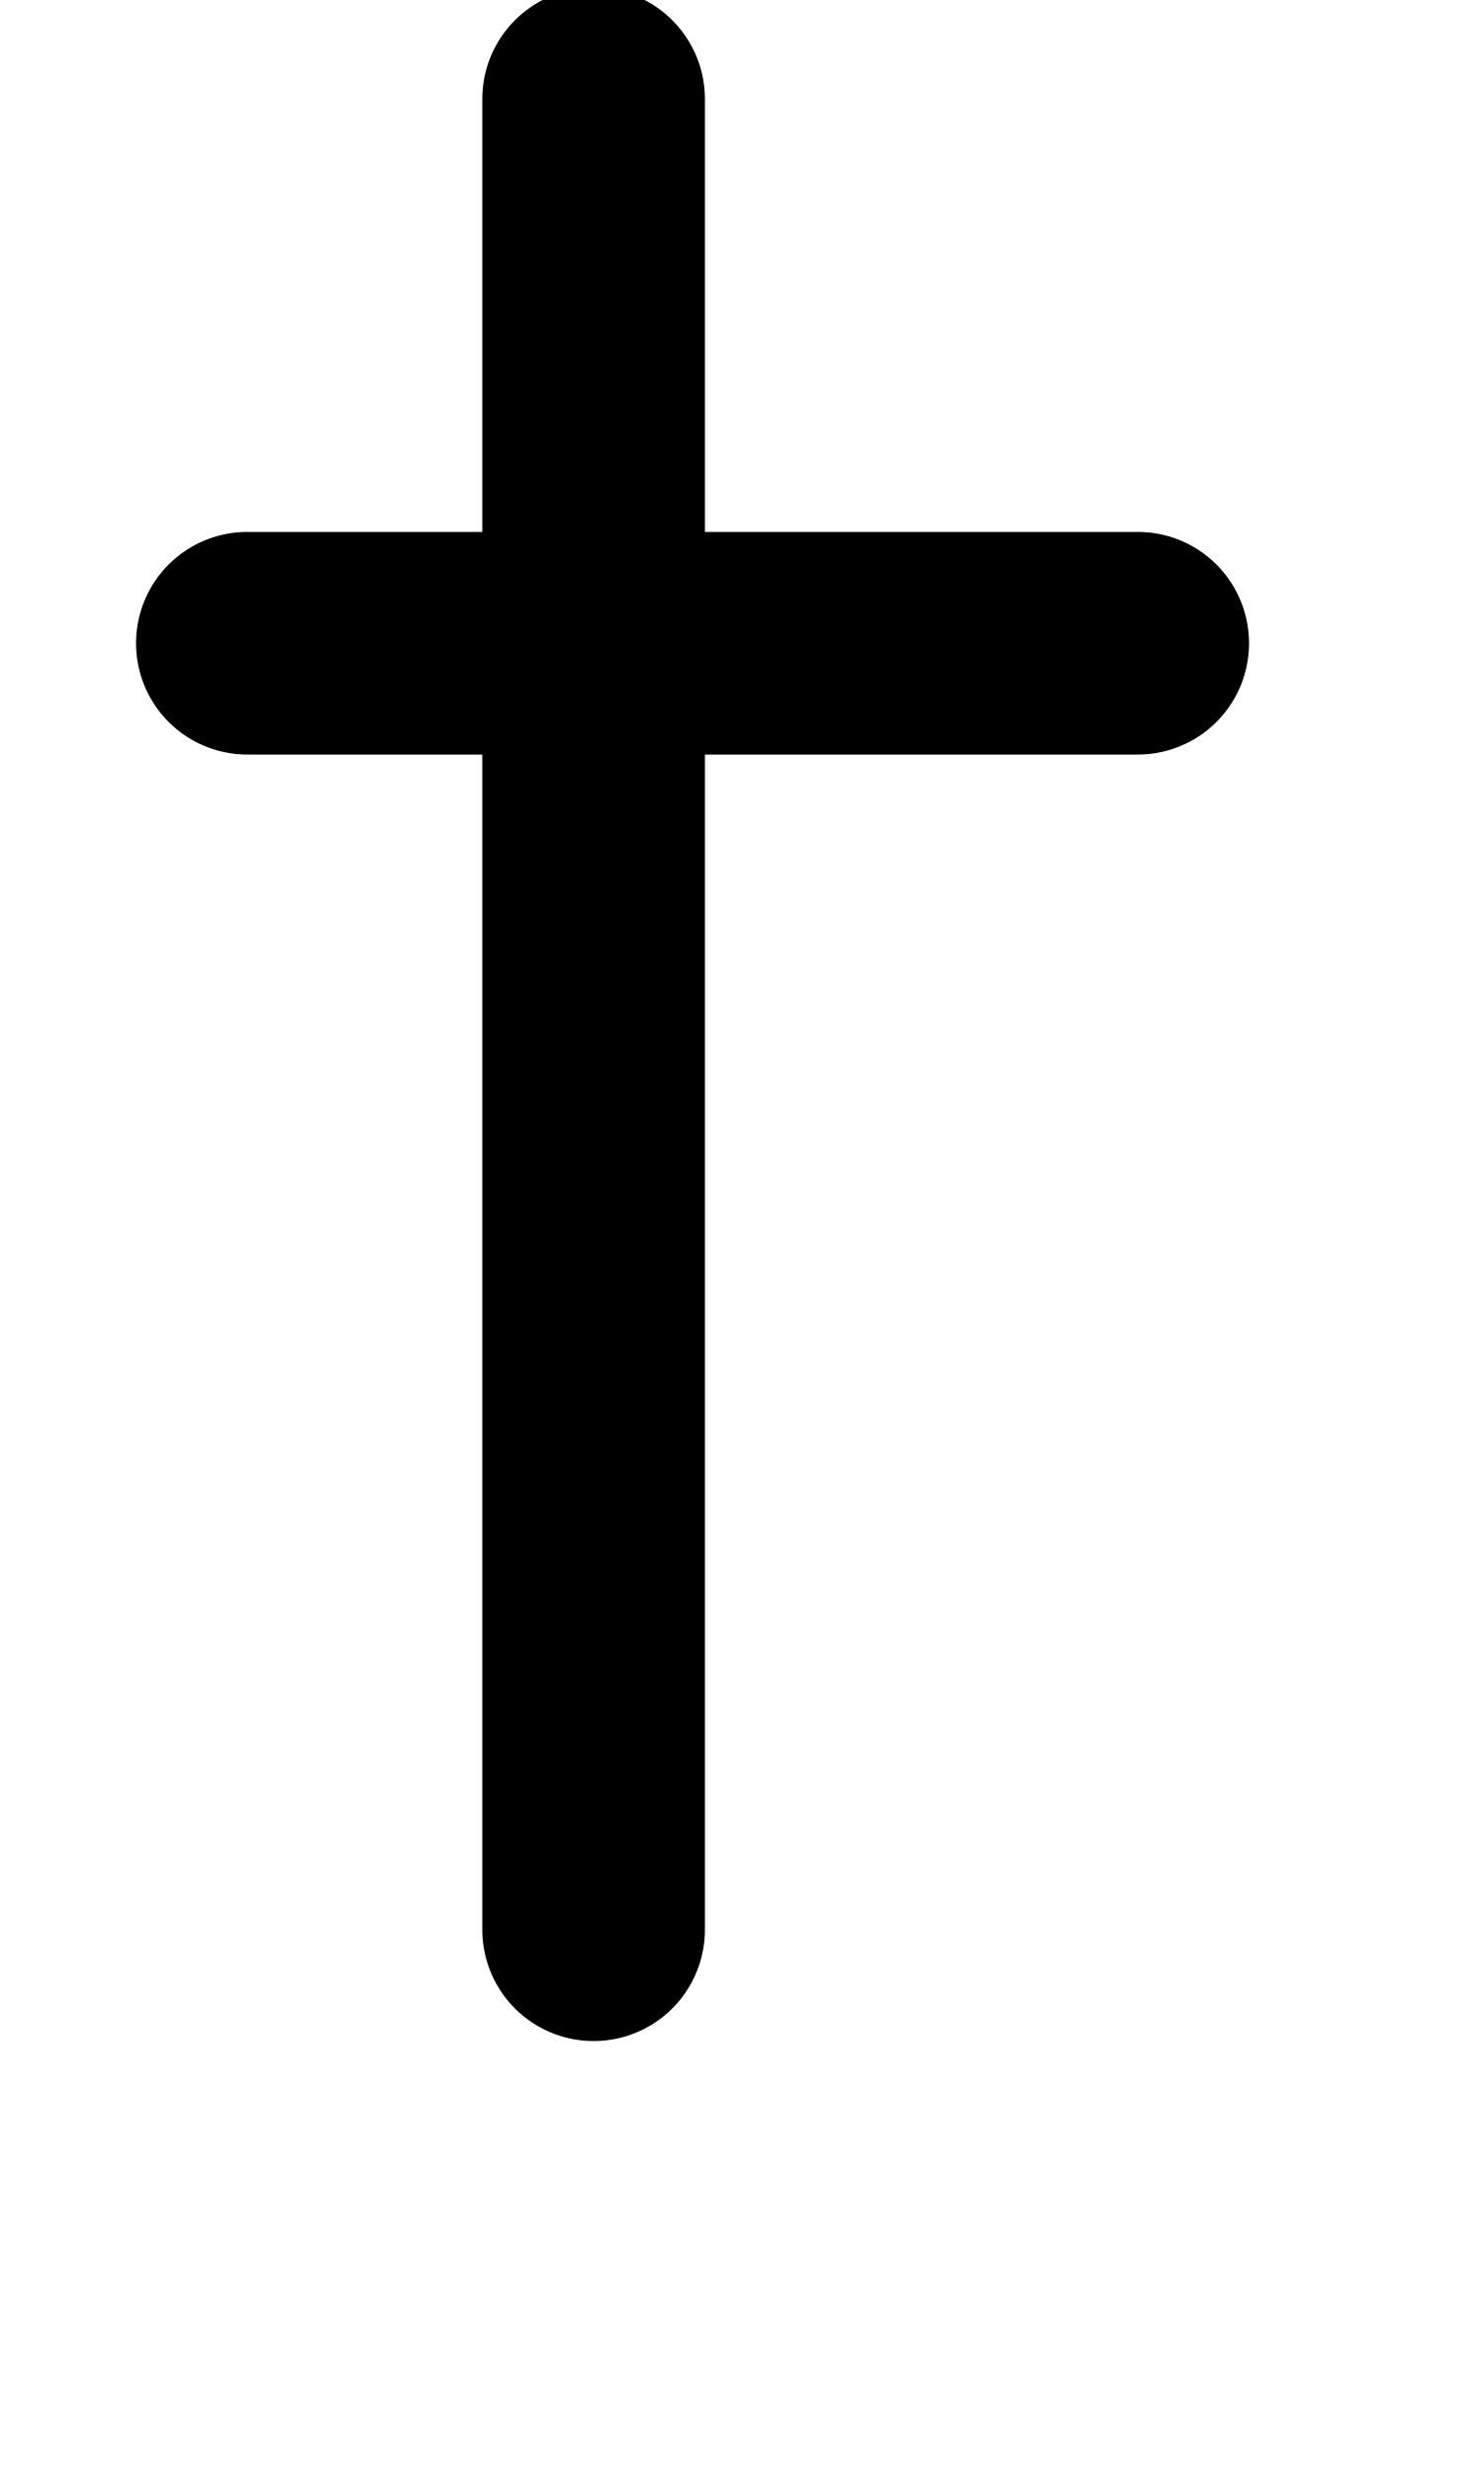
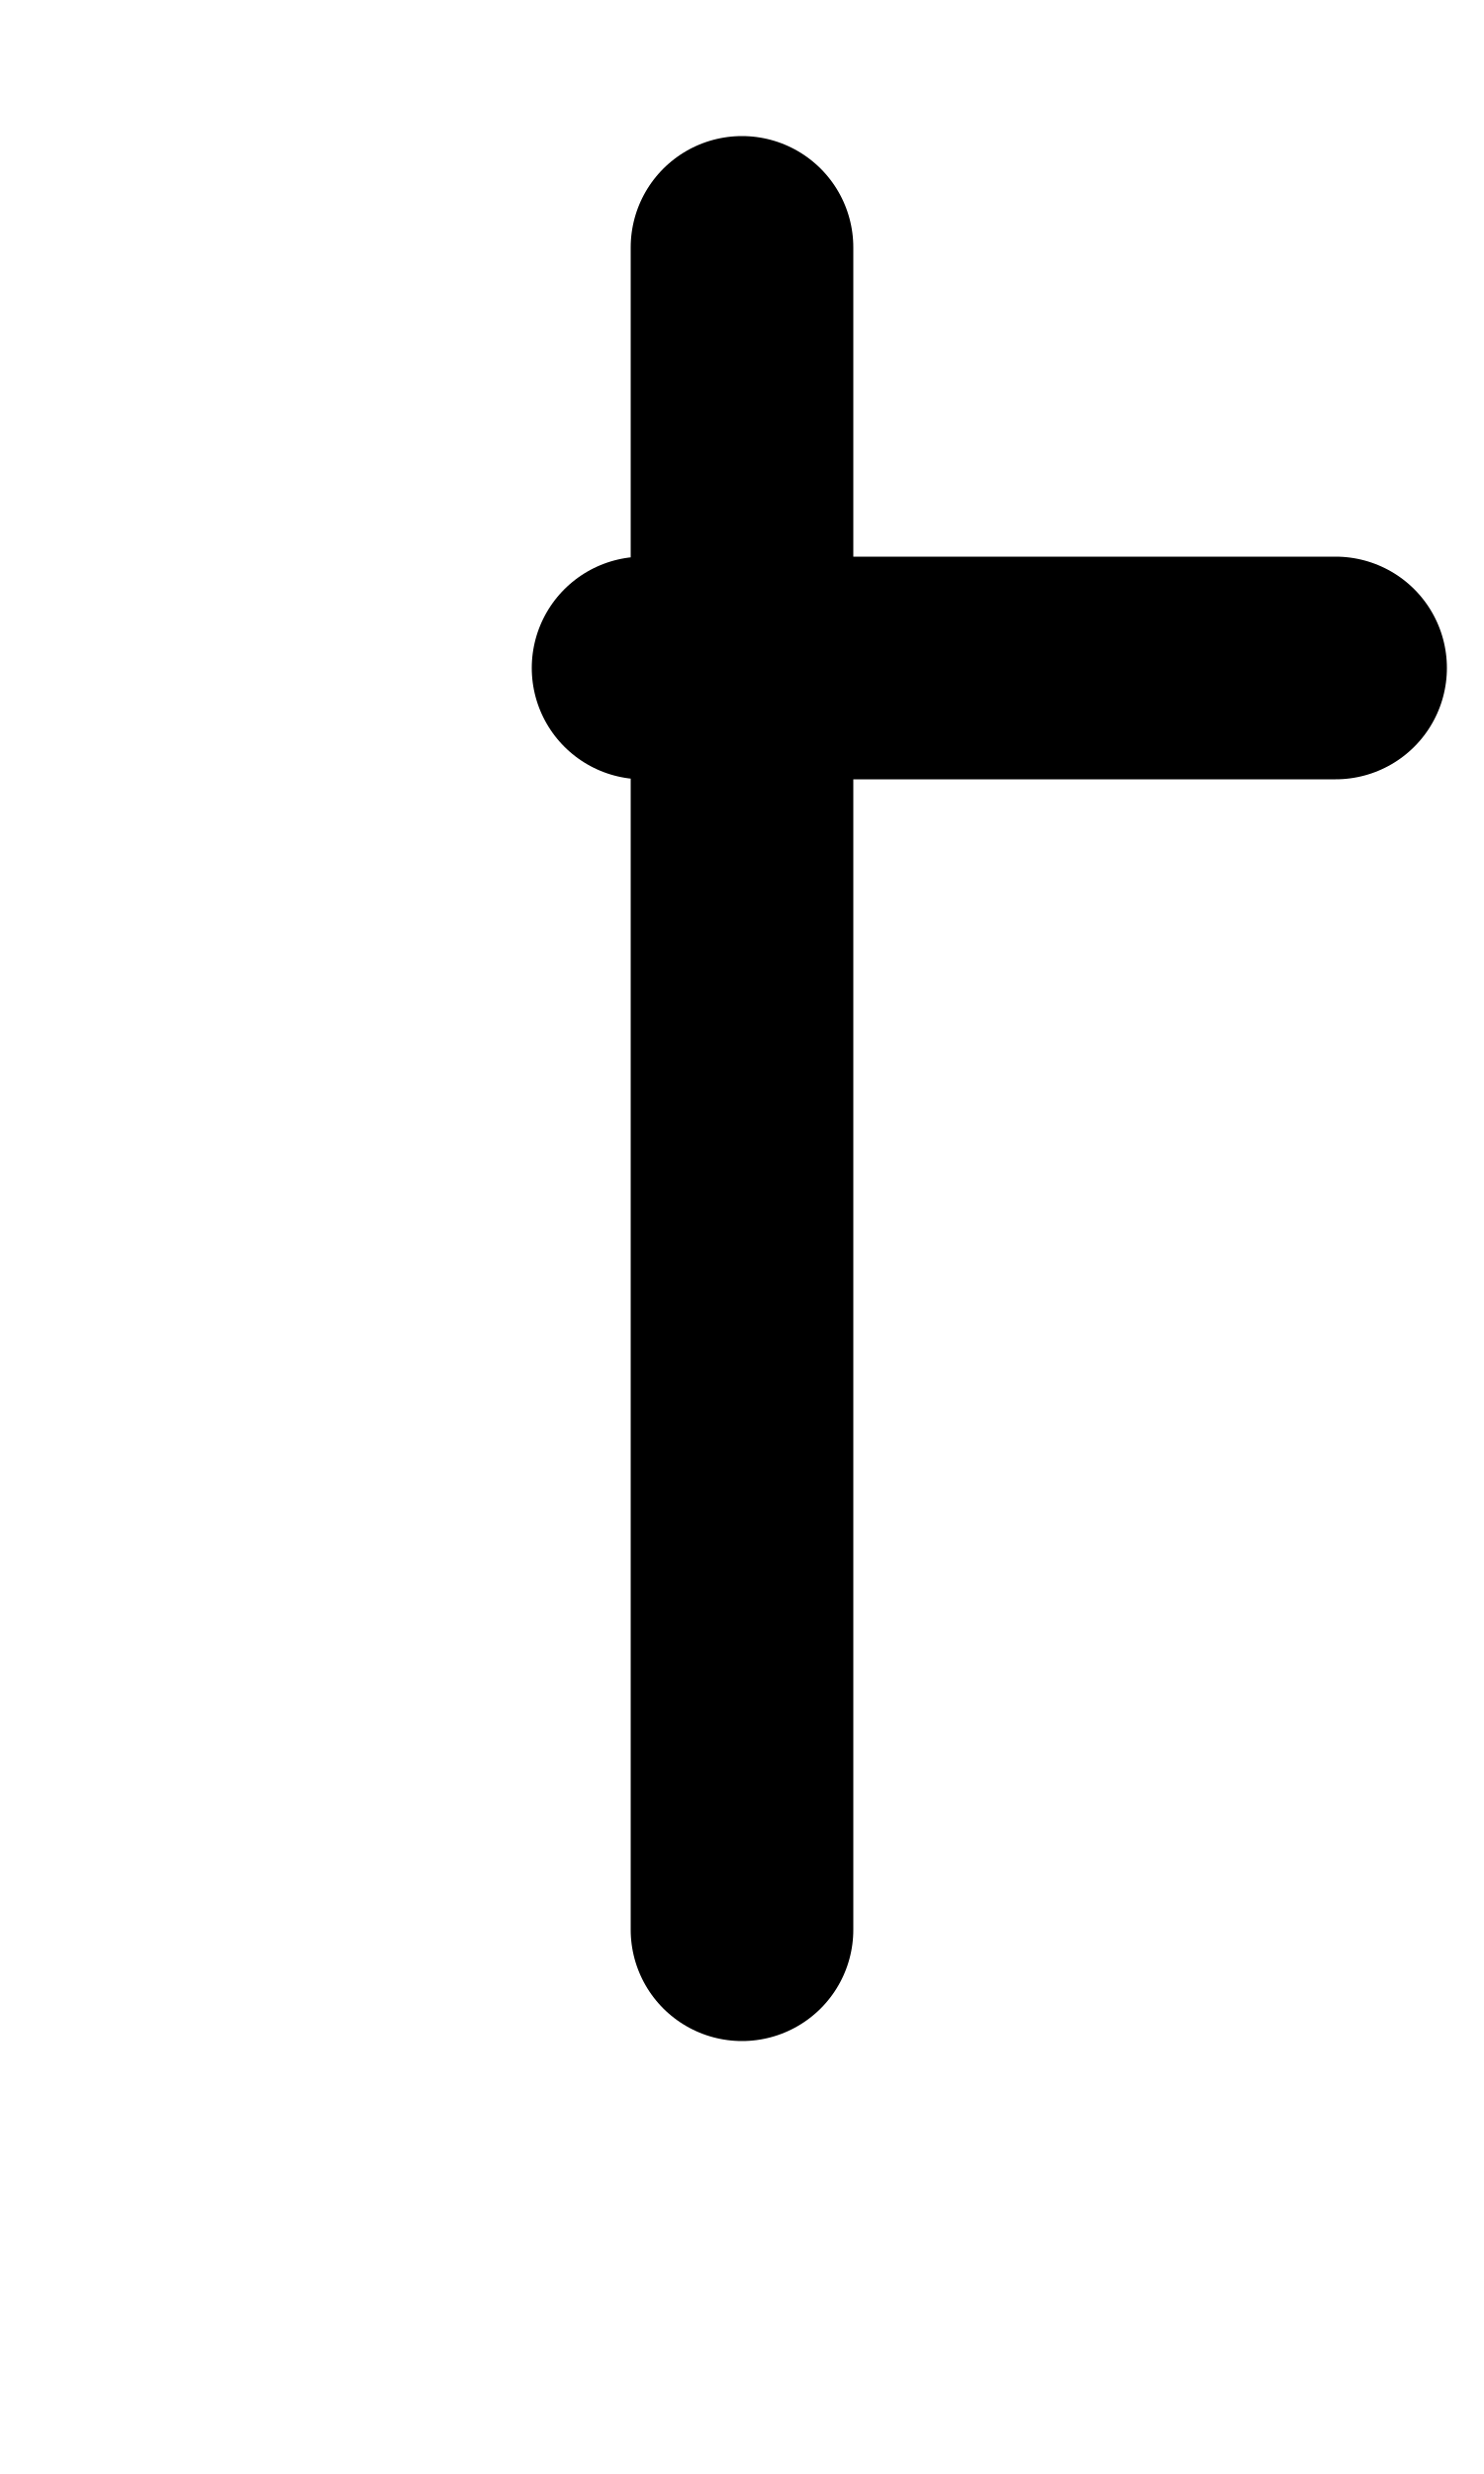
<svg xmlns="http://www.w3.org/2000/svg" viewBox="0 0 600.000 1000">
-   <path d="M 240.000 40.000 V 780.000" fill="none" stroke="black" stroke-width="90.000" stroke-linecap="round" stroke-linejoin="round" />
-   <path d="M 100.000 260.000 H 460.000" fill="none" stroke="black" stroke-width="90.000" stroke-linecap="round" stroke-linejoin="round" />
+   <path d="M 541.472 314.976 L 542.943 314.904 L 544.411 314.783 L 545.874 314.615 L 547.330 314.399 L 548.779 314.135 L 550.218 313.824 L 551.647 313.467 L 553.063 313.062 L 554.465 312.612 L 555.851 312.116 L 557.221 311.575 L 558.572 310.989 L 559.903 310.359 L 561.213 309.686 L 562.500 308.971 L 563.763 308.214 L 565.001 307.416 L 566.211 306.578 L 567.394 305.701 L 568.548 304.785 L 569.671 303.833 L 570.762 302.844 L 571.820 301.820 L 572.844 300.762 L 573.833 299.671 L 574.785 298.548 L 575.701 297.394 L 576.578 296.211 L 577.416 295.001 L 578.214 293.763 L 578.971 292.500 L 579.686 291.213 L 580.359 289.903 L 580.989 288.572 L 581.575 287.221 L 582.116 285.851 L 582.612 284.465 L 583.062 283.063 L 583.467 281.647 L 583.824 280.218 L 584.135 278.779 L 584.399 277.330 L 584.615 275.874 L 584.783 274.411 L 584.904 272.943 L 584.976 271.472 L 585.000 270.000 L 584.976 268.528 L 584.904 267.057 L 584.783 265.589 L 584.615 264.126 L 584.399 262.670 L 584.135 261.221 L 583.824 259.782 L 583.467 258.353 L 583.062 256.937 L 582.612 255.535 L 582.116 254.149 L 581.575 252.779 L 580.989 251.428 L 580.359 250.097 L 579.686 248.787 L 578.971 247.500 L 578.214 246.237 L 577.416 244.999 L 576.578 243.789 L 575.701 242.606 L 574.785 241.452 L 573.833 240.329 L 572.844 239.238 L 571.820 238.180 L 570.762 237.156 L 569.671 236.167 L 568.548 235.215 L 567.394 234.299 L 566.211 233.422 L 565.001 232.584 L 563.763 231.786 L 562.500 231.029 L 561.213 230.314 L 559.903 229.641 L 558.572 229.011 L 557.221 228.425 L 555.851 227.884 L 554.465 227.388 L 553.063 226.938 L 551.647 226.533 L 550.218 226.176 L 548.779 225.865 L 547.330 225.601 L 545.874 225.385 L 544.411 225.217 L 542.943 225.096 L 541.472 225.024 L 540.000 225.000 L 345.000 225.000 L 345.000 100.000 L 344.976 98.528 L 344.904 97.057 L 344.783 95.589 L 344.615 94.126 L 344.399 92.670 L 344.135 91.221 L 343.824 89.782 L 343.467 88.353 L 343.062 86.937 L 342.612 85.535 L 342.116 84.149 L 341.575 82.779 L 340.989 81.428 L 340.359 80.097 L 339.686 78.787 L 338.971 77.500 L 338.214 76.237 L 337.416 74.999 L 336.578 73.789 L 335.701 72.606 L 334.785 71.452 L 333.833 70.329 L 332.844 69.238 L 331.820 68.180 L 330.762 67.156 L 329.671 66.167 L 328.548 65.215 L 327.394 64.299 L 326.211 63.422 L 325.001 62.584 L 323.763 61.786 L 322.500 61.029 L 321.213 60.314 L 319.903 59.641 L 318.572 59.011 L 317.221 58.425 L 315.851 57.884 L 314.465 57.388 L 313.063 56.938 L 311.647 56.533 L 310.218 56.176 L 308.779 55.865 L 307.330 55.601 L 305.874 55.385 L 304.411 55.217 L 302.943 55.096 L 301.472 55.024 L 300.000 55.000 L 298.528 55.024 L 297.057 55.096 L 295.589 55.217 L 294.126 55.385 L 292.670 55.601 L 291.221 55.865 L 289.782 56.176 L 288.353 56.533 L 286.937 56.938 L 285.535 57.388 L 284.149 57.884 L 282.779 58.425 L 281.428 59.011 L 280.097 59.641 L 278.787 60.314 L 277.500 61.029 L 276.237 61.786 L 274.999 62.584 L 273.789 63.422 L 272.606 64.299 L 271.452 65.215 L 270.329 66.167 L 269.238 67.156 L 268.180 68.180 L 267.156 69.238 L 266.167 70.329 L 265.215 71.452 L 264.299 72.606 L 263.422 73.789 L 262.584 74.999 L 261.786 76.237 L 261.029 77.500 L 260.314 78.787 L 259.641 80.097 L 259.011 81.428 L 258.425 82.779 L 257.884 84.149 L 257.388 85.535 L 256.938 86.937 L 256.533 88.353 L 256.176 89.782 L 255.865 91.221 L 255.601 92.670 L 255.385 94.126 L 255.217 95.589 L 255.096 97.057 L 255.024 98.528 L 255.000 100.000 L 255.000 225.284 L 254.126 225.385 L 252.670 225.601 L 251.221 225.865 L 249.782 226.176 L 248.353 226.533 L 246.937 226.938 L 245.535 227.388 L 244.149 227.884 L 242.779 228.425 L 241.428 229.011 L 240.097 229.641 L 238.787 230.314 L 237.500 231.029 L 236.237 231.786 L 234.999 232.584 L 233.789 233.422 L 232.606 234.299 L 231.452 235.215 L 230.329 236.167 L 229.238 237.156 L 228.180 238.180 L 227.156 239.238 L 226.167 240.329 L 225.215 241.452 L 224.299 242.606 L 223.422 243.789 L 222.584 244.999 L 221.786 246.237 L 221.029 247.500 L 220.314 248.787 L 219.641 250.097 L 219.011 251.428 L 218.425 252.779 L 217.884 254.149 L 217.388 255.535 L 216.938 256.937 L 216.533 258.353 L 216.176 259.782 L 215.865 261.221 L 215.601 262.670 L 215.385 264.126 L 215.217 265.589 L 215.096 267.057 L 215.024 268.528 L 215.000 270.000 L 215.024 271.472 L 215.096 272.943 L 215.217 274.411 L 215.385 275.874 L 215.601 277.330 L 215.865 278.779 L 216.176 280.218 L 216.533 281.647 L 216.938 283.063 L 217.388 284.465 L 217.884 285.851 L 218.425 287.221 L 219.011 288.572 L 219.641 289.903 L 220.314 291.213 L 221.029 292.500 L 221.786 293.763 L 222.584 295.001 L 223.422 296.211 L 224.299 297.394 L 225.215 298.548 L 226.167 299.671 L 227.156 300.762 L 228.180 301.820 L 229.238 302.844 L 230.329 303.833 L 231.452 304.785 L 232.606 305.701 L 233.789 306.578 L 234.999 307.416 L 236.237 308.214 L 237.500 308.971 L 238.787 309.686 L 240.097 310.359 L 241.428 310.989 L 242.779 311.575 L 244.149 312.116 L 245.535 312.612 L 246.937 313.062 L 248.353 313.467 L 249.782 313.824 L 251.221 314.135 L 252.670 314.399 L 254.126 314.615 L 255.000 314.716 L 255.000 780.000 L 255.024 781.472 L 255.096 782.943 L 255.217 784.411 L 255.385 785.874 L 255.601 787.330 L 255.865 788.779 L 256.176 790.218 L 256.533 791.647 L 256.938 793.063 L 257.388 794.465 L 257.884 795.851 L 258.425 797.221 L 259.011 798.572 L 259.641 799.903 L 260.314 801.213 L 261.029 802.500 L 261.786 803.763 L 262.584 805.001 L 263.422 806.211 L 264.299 807.394 L 265.215 808.548 L 266.167 809.671 L 267.156 810.762 L 268.180 811.820 L 269.238 812.844 L 270.329 813.833 L 271.452 814.785 L 272.606 815.701 L 273.789 816.578 L 274.999 817.416 L 276.237 818.214 L 277.500 818.971 L 278.787 819.686 L 280.097 820.359 L 281.428 820.989 L 282.779 821.575 L 284.149 822.116 L 285.535 822.612 L 286.937 823.062 L 288.353 823.467 L 289.782 823.824 L 291.221 824.135 L 292.670 824.399 L 294.126 824.615 L 295.589 824.783 L 297.057 824.904 L 298.528 824.976 L 300.000 825.000 L 301.472 824.976 L 302.943 824.904 L 304.411 824.783 L 305.874 824.615 L 307.330 824.399 L 308.779 824.135 L 310.218 823.824 L 311.647 823.467 L 313.063 823.062 L 314.465 822.612 L 315.851 822.116 L 317.221 821.575 L 318.572 820.989 L 319.903 820.359 L 321.213 819.686 L 322.500 818.971 L 323.763 818.214 L 325.001 817.416 L 326.211 816.578 L 327.394 815.701 L 328.548 814.785 L 329.671 813.833 L 330.762 812.844 L 331.820 811.820 L 332.844 810.762 L 333.833 809.671 L 334.785 808.548 L 335.701 807.394 L 336.578 806.211 L 337.416 805.001 L 338.214 803.763 L 338.971 802.500 L 339.686 801.213 L 340.359 799.903 L 340.989 798.572 L 341.575 797.221 L 342.116 795.851 L 342.612 794.465 L 343.062 793.063 L 343.467 791.647 L 343.824 790.218 L 344.135 788.779 L 344.399 787.330 L 344.615 785.874 L 344.783 784.411 L 344.904 782.943 L 344.976 781.472 L 345.000 780.000 L 345.000 315.000 L 540.000 315.000 L 541.472 314.976 Z" fill="black" fill-rule="evenodd" />
</svg>
